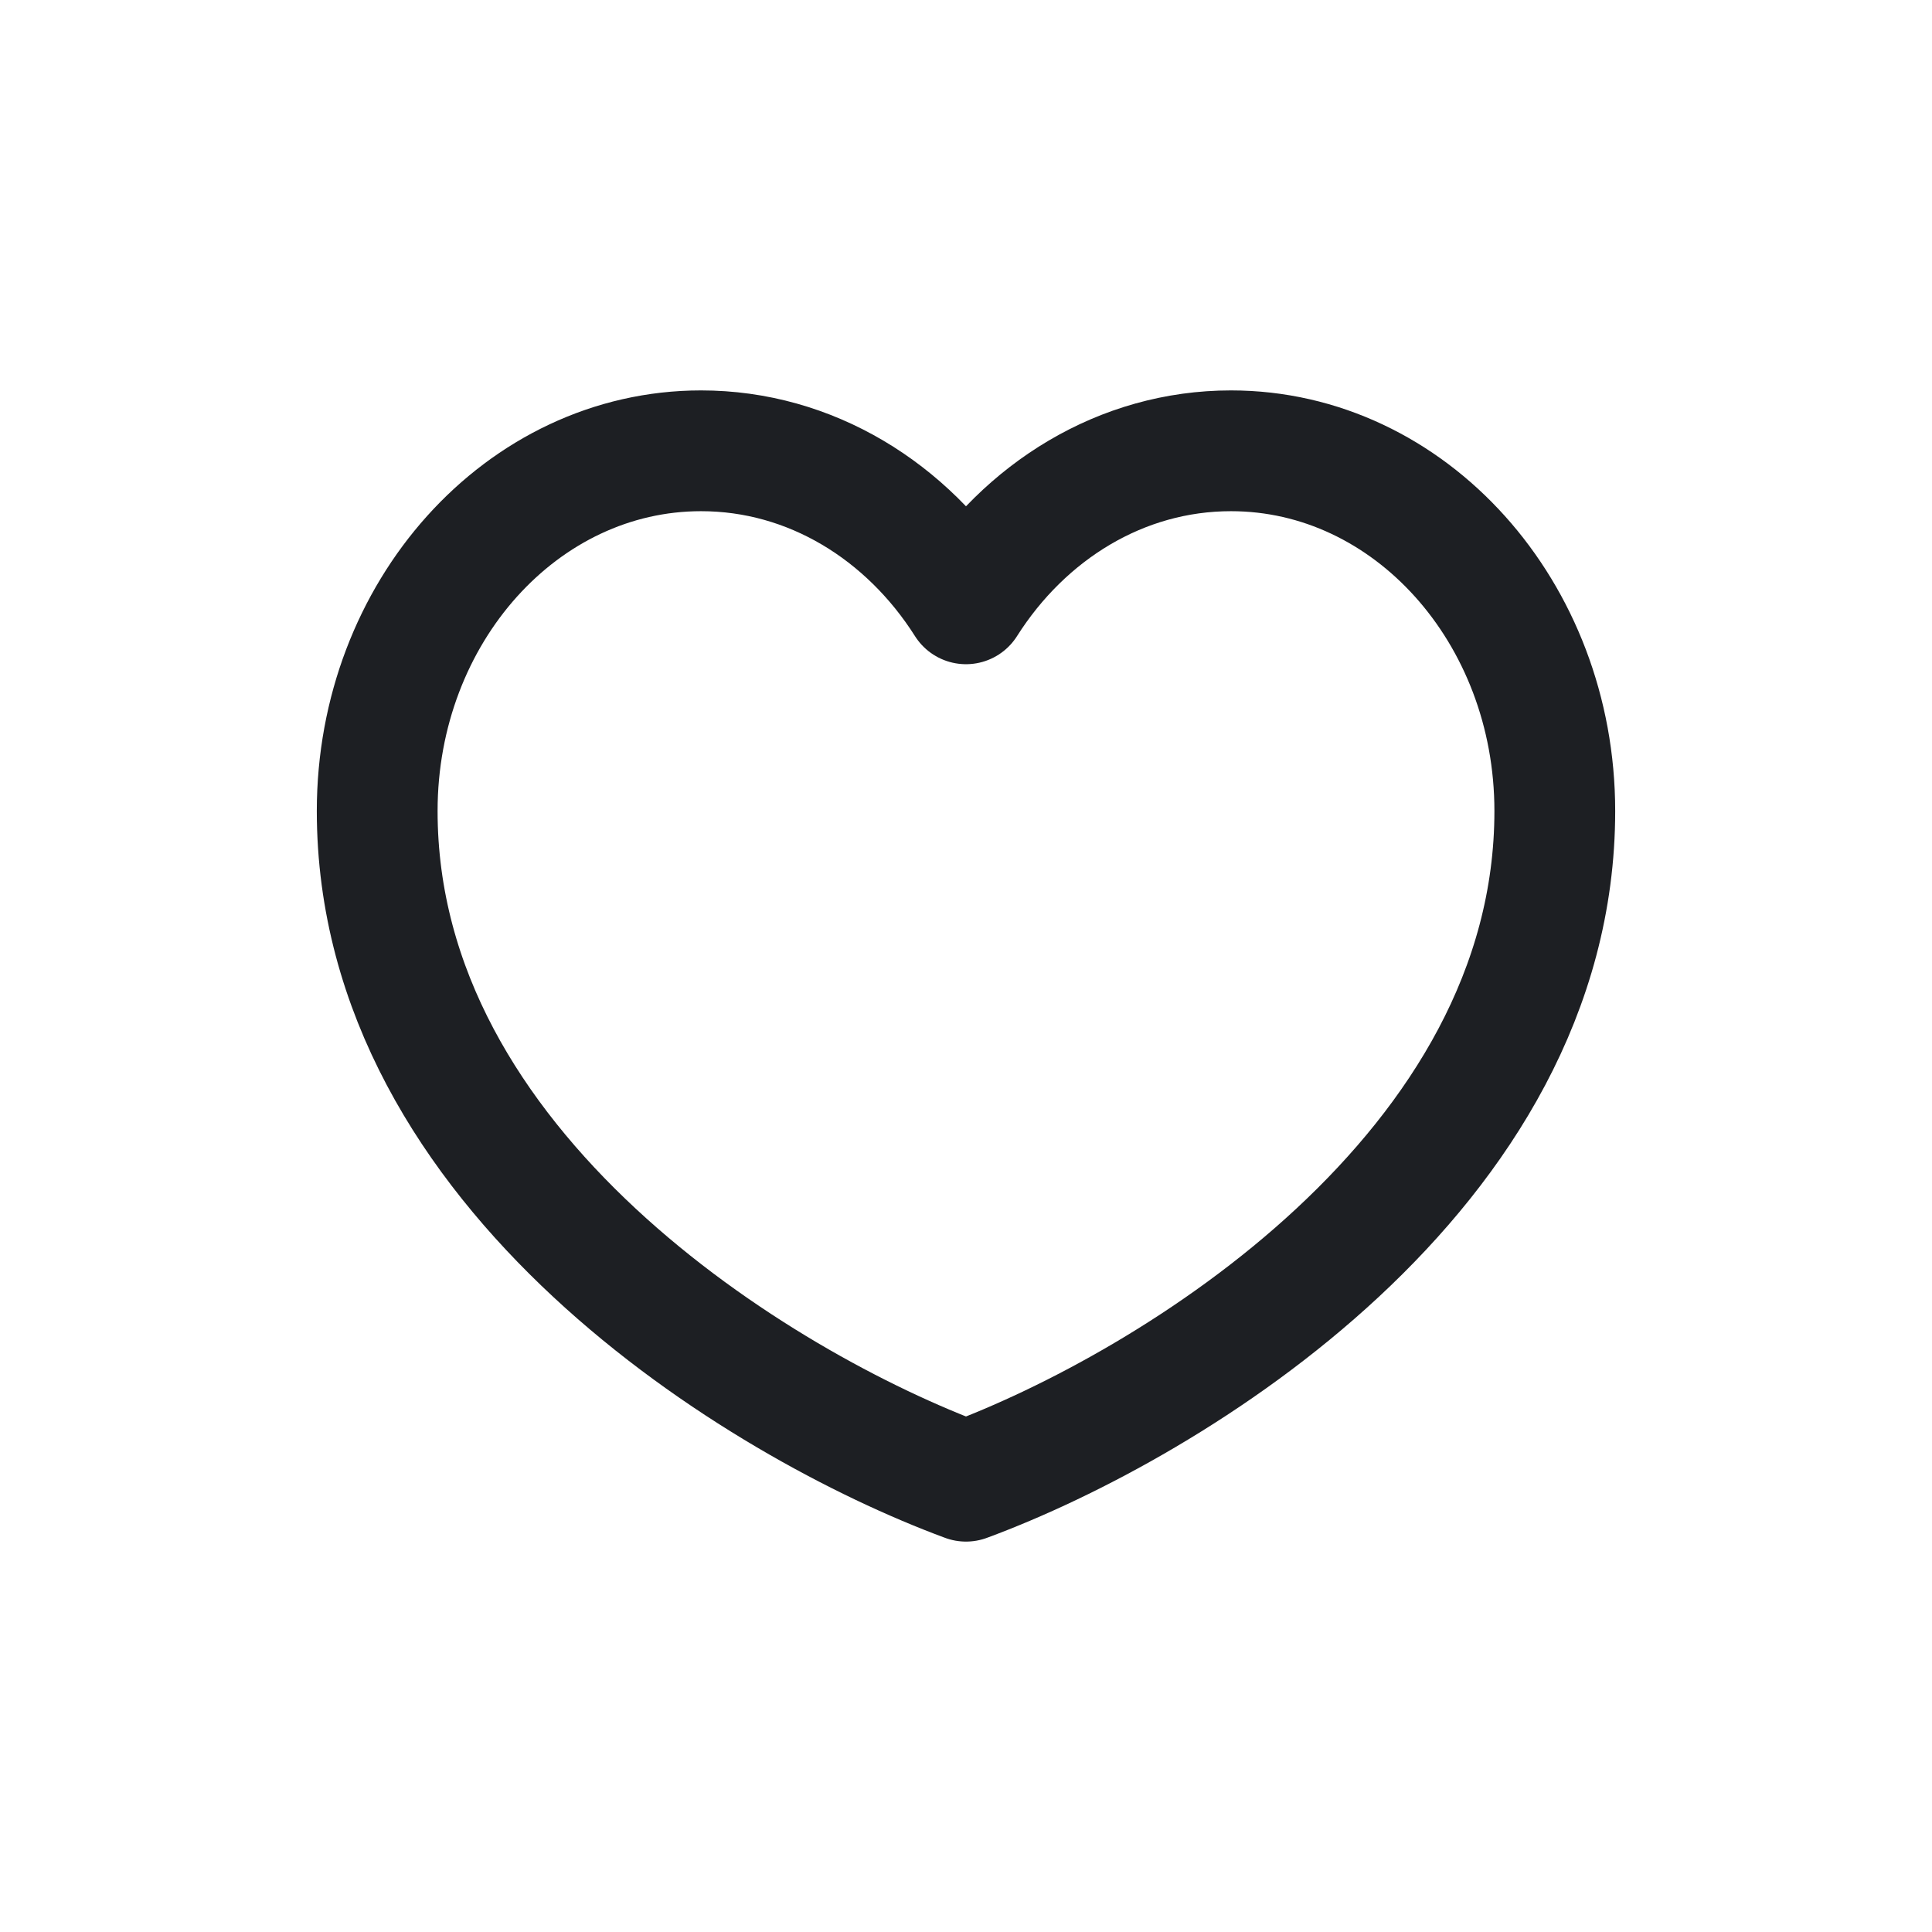
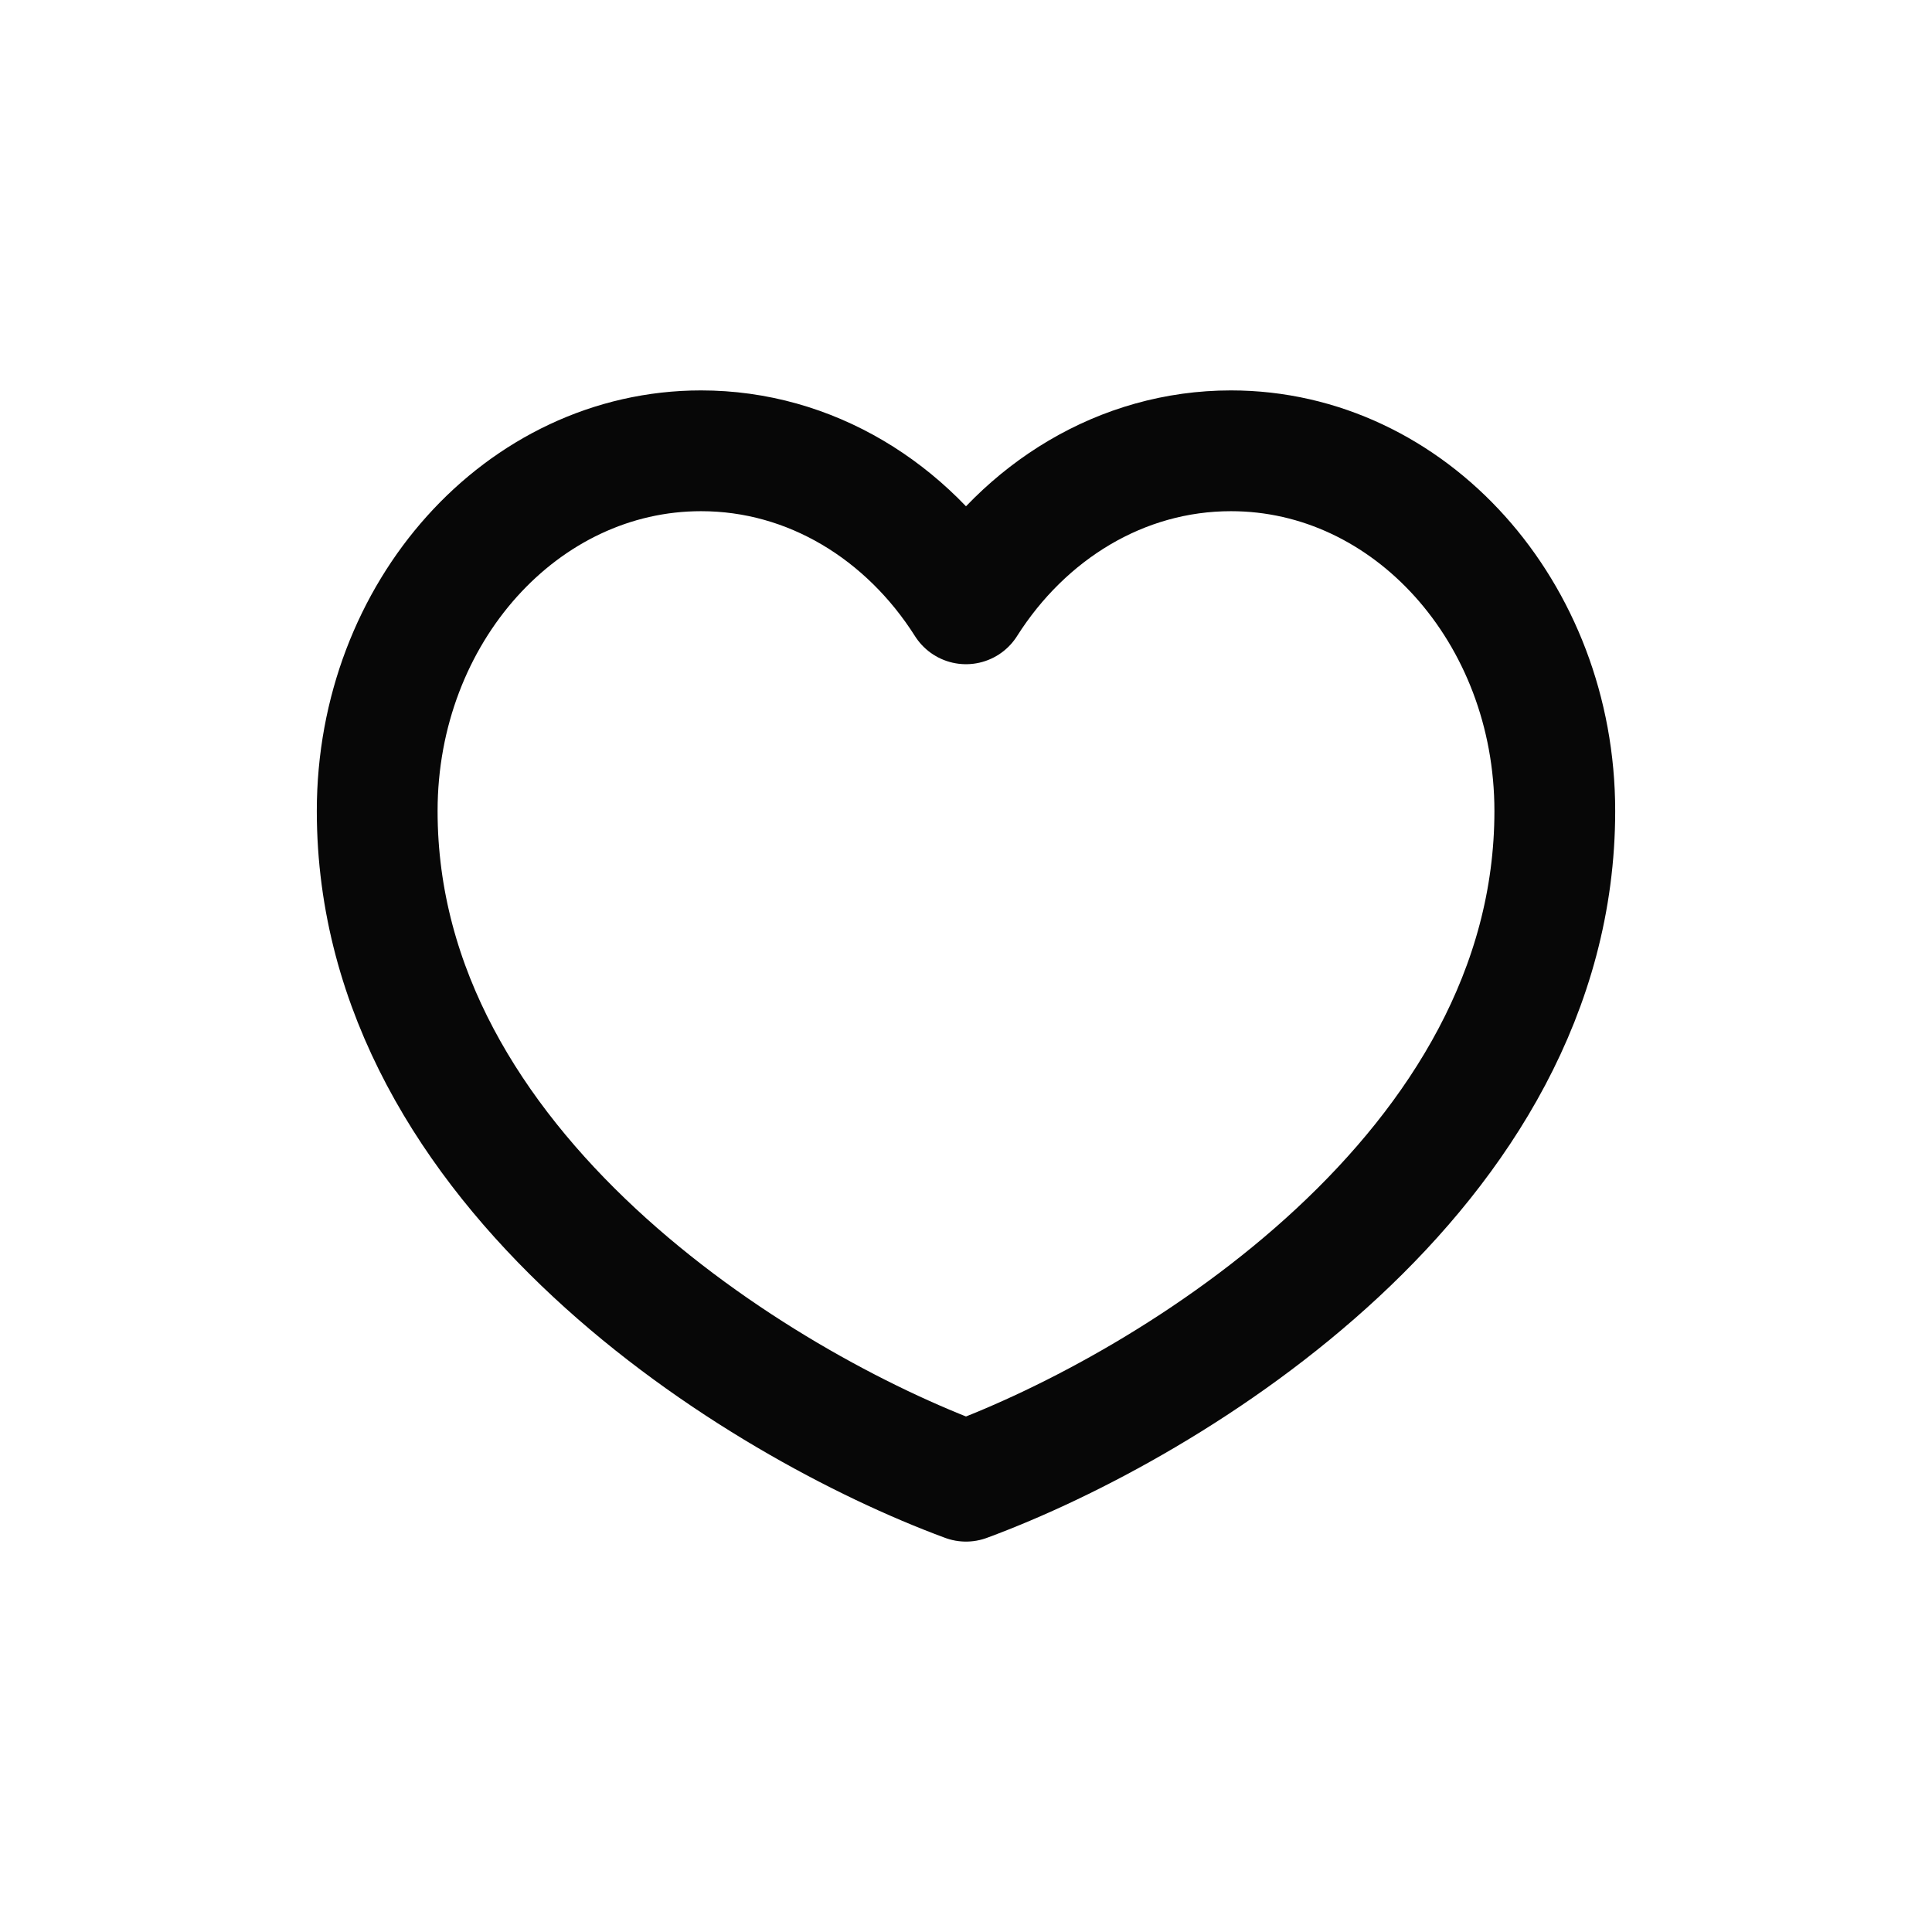
<svg xmlns="http://www.w3.org/2000/svg" width="100%" height="100%" overflow="visible" style="display: block;" viewBox="0 0 26.25 26.25" fill="none">
  <g transform="translate(4.375 5.375)">
-     <path id="Vector" d="M5.15 0.75C2.72 0.75 0.75 2.942 0.75 5.644C0.75 10.539 5.95 13.715 8.75 14.75C11.55 13.715 16.75 10.539 16.75 5.644C16.75 2.943 14.78 0.75 12.35 0.75C10.862 0.75 9.547 1.571 8.75 2.829C7.953 1.571 6.638 0.75 5.15 0.75Z" stroke="#1D1F23" stroke-width="1.641" stroke-linecap="round" stroke-linejoin="round" />
+     <path id="Vector" d="M5.15 0.75C2.72 0.75 0.75 2.942 0.75 5.644C0.75 10.539 5.95 13.715 8.75 14.75C11.55 13.715 16.75 10.539 16.75 5.644C16.75 2.943 14.78 0.75 12.35 0.75C10.862 0.75 9.547 1.571 8.75 2.829C7.953 1.571 6.638 0.75 5.15 0.75Z" stroke="#070707" stroke-width="1.641" stroke-linecap="round" stroke-linejoin="round" />
  </g>
</svg>
